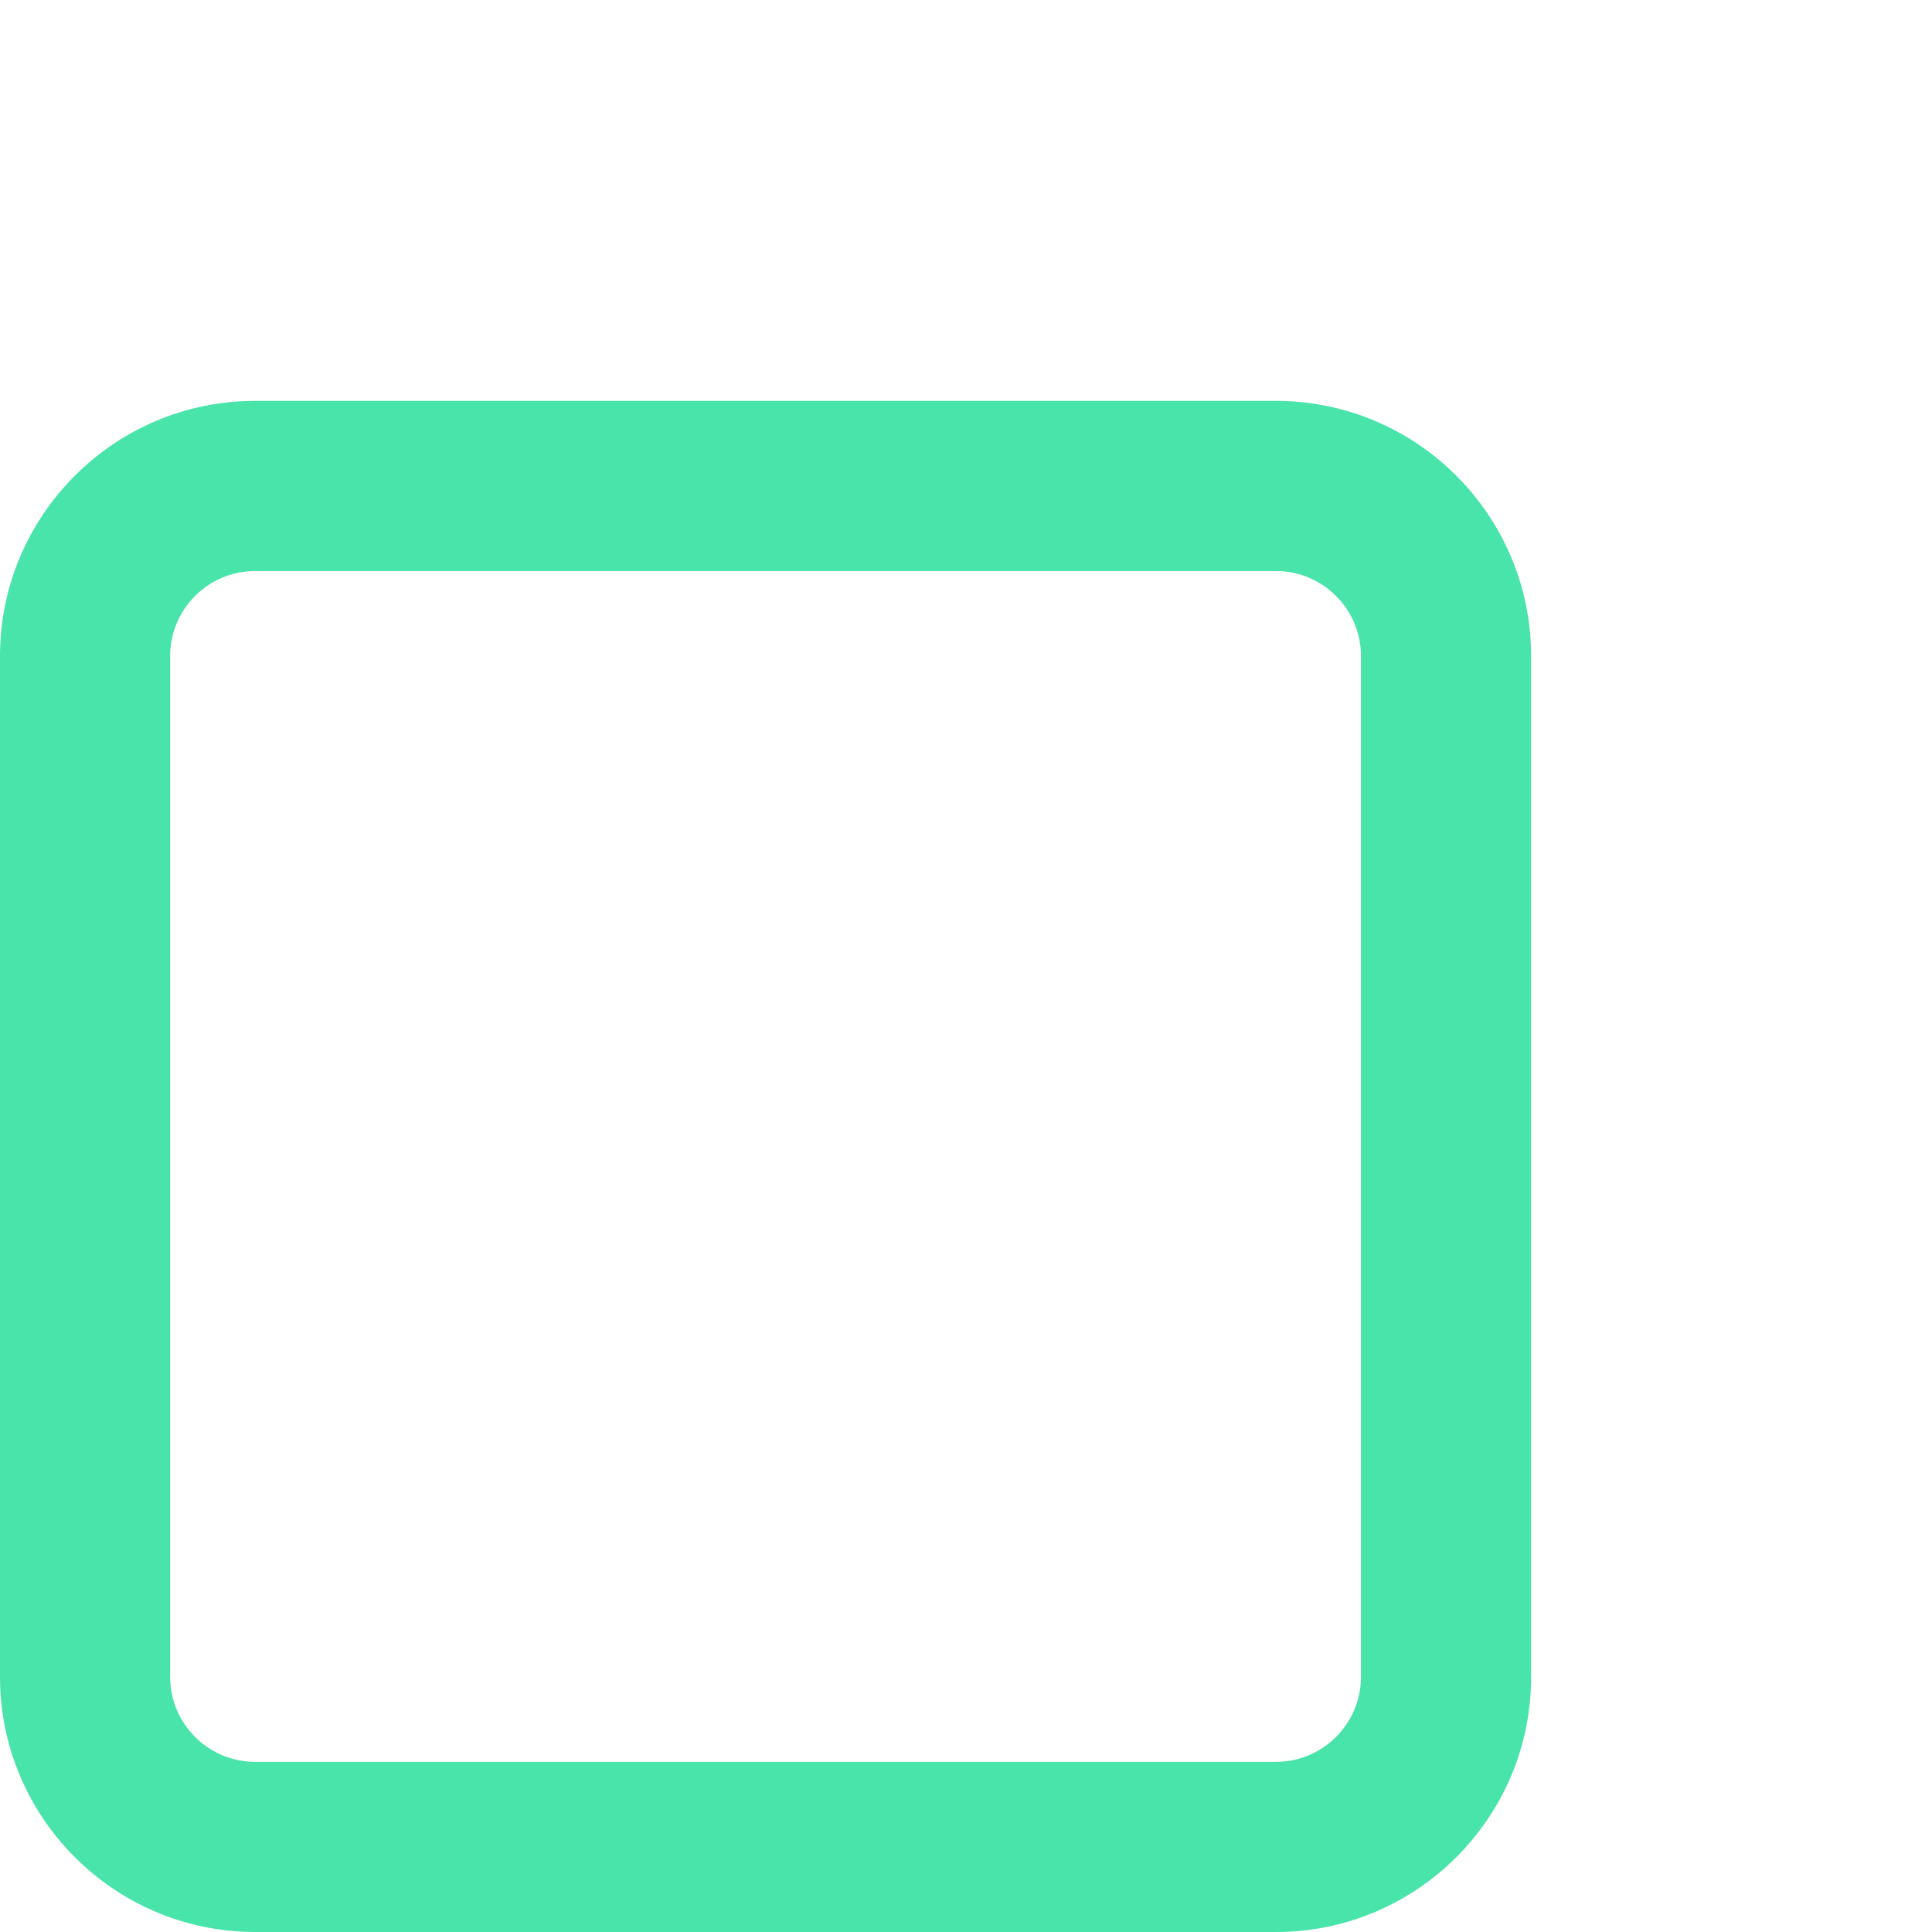
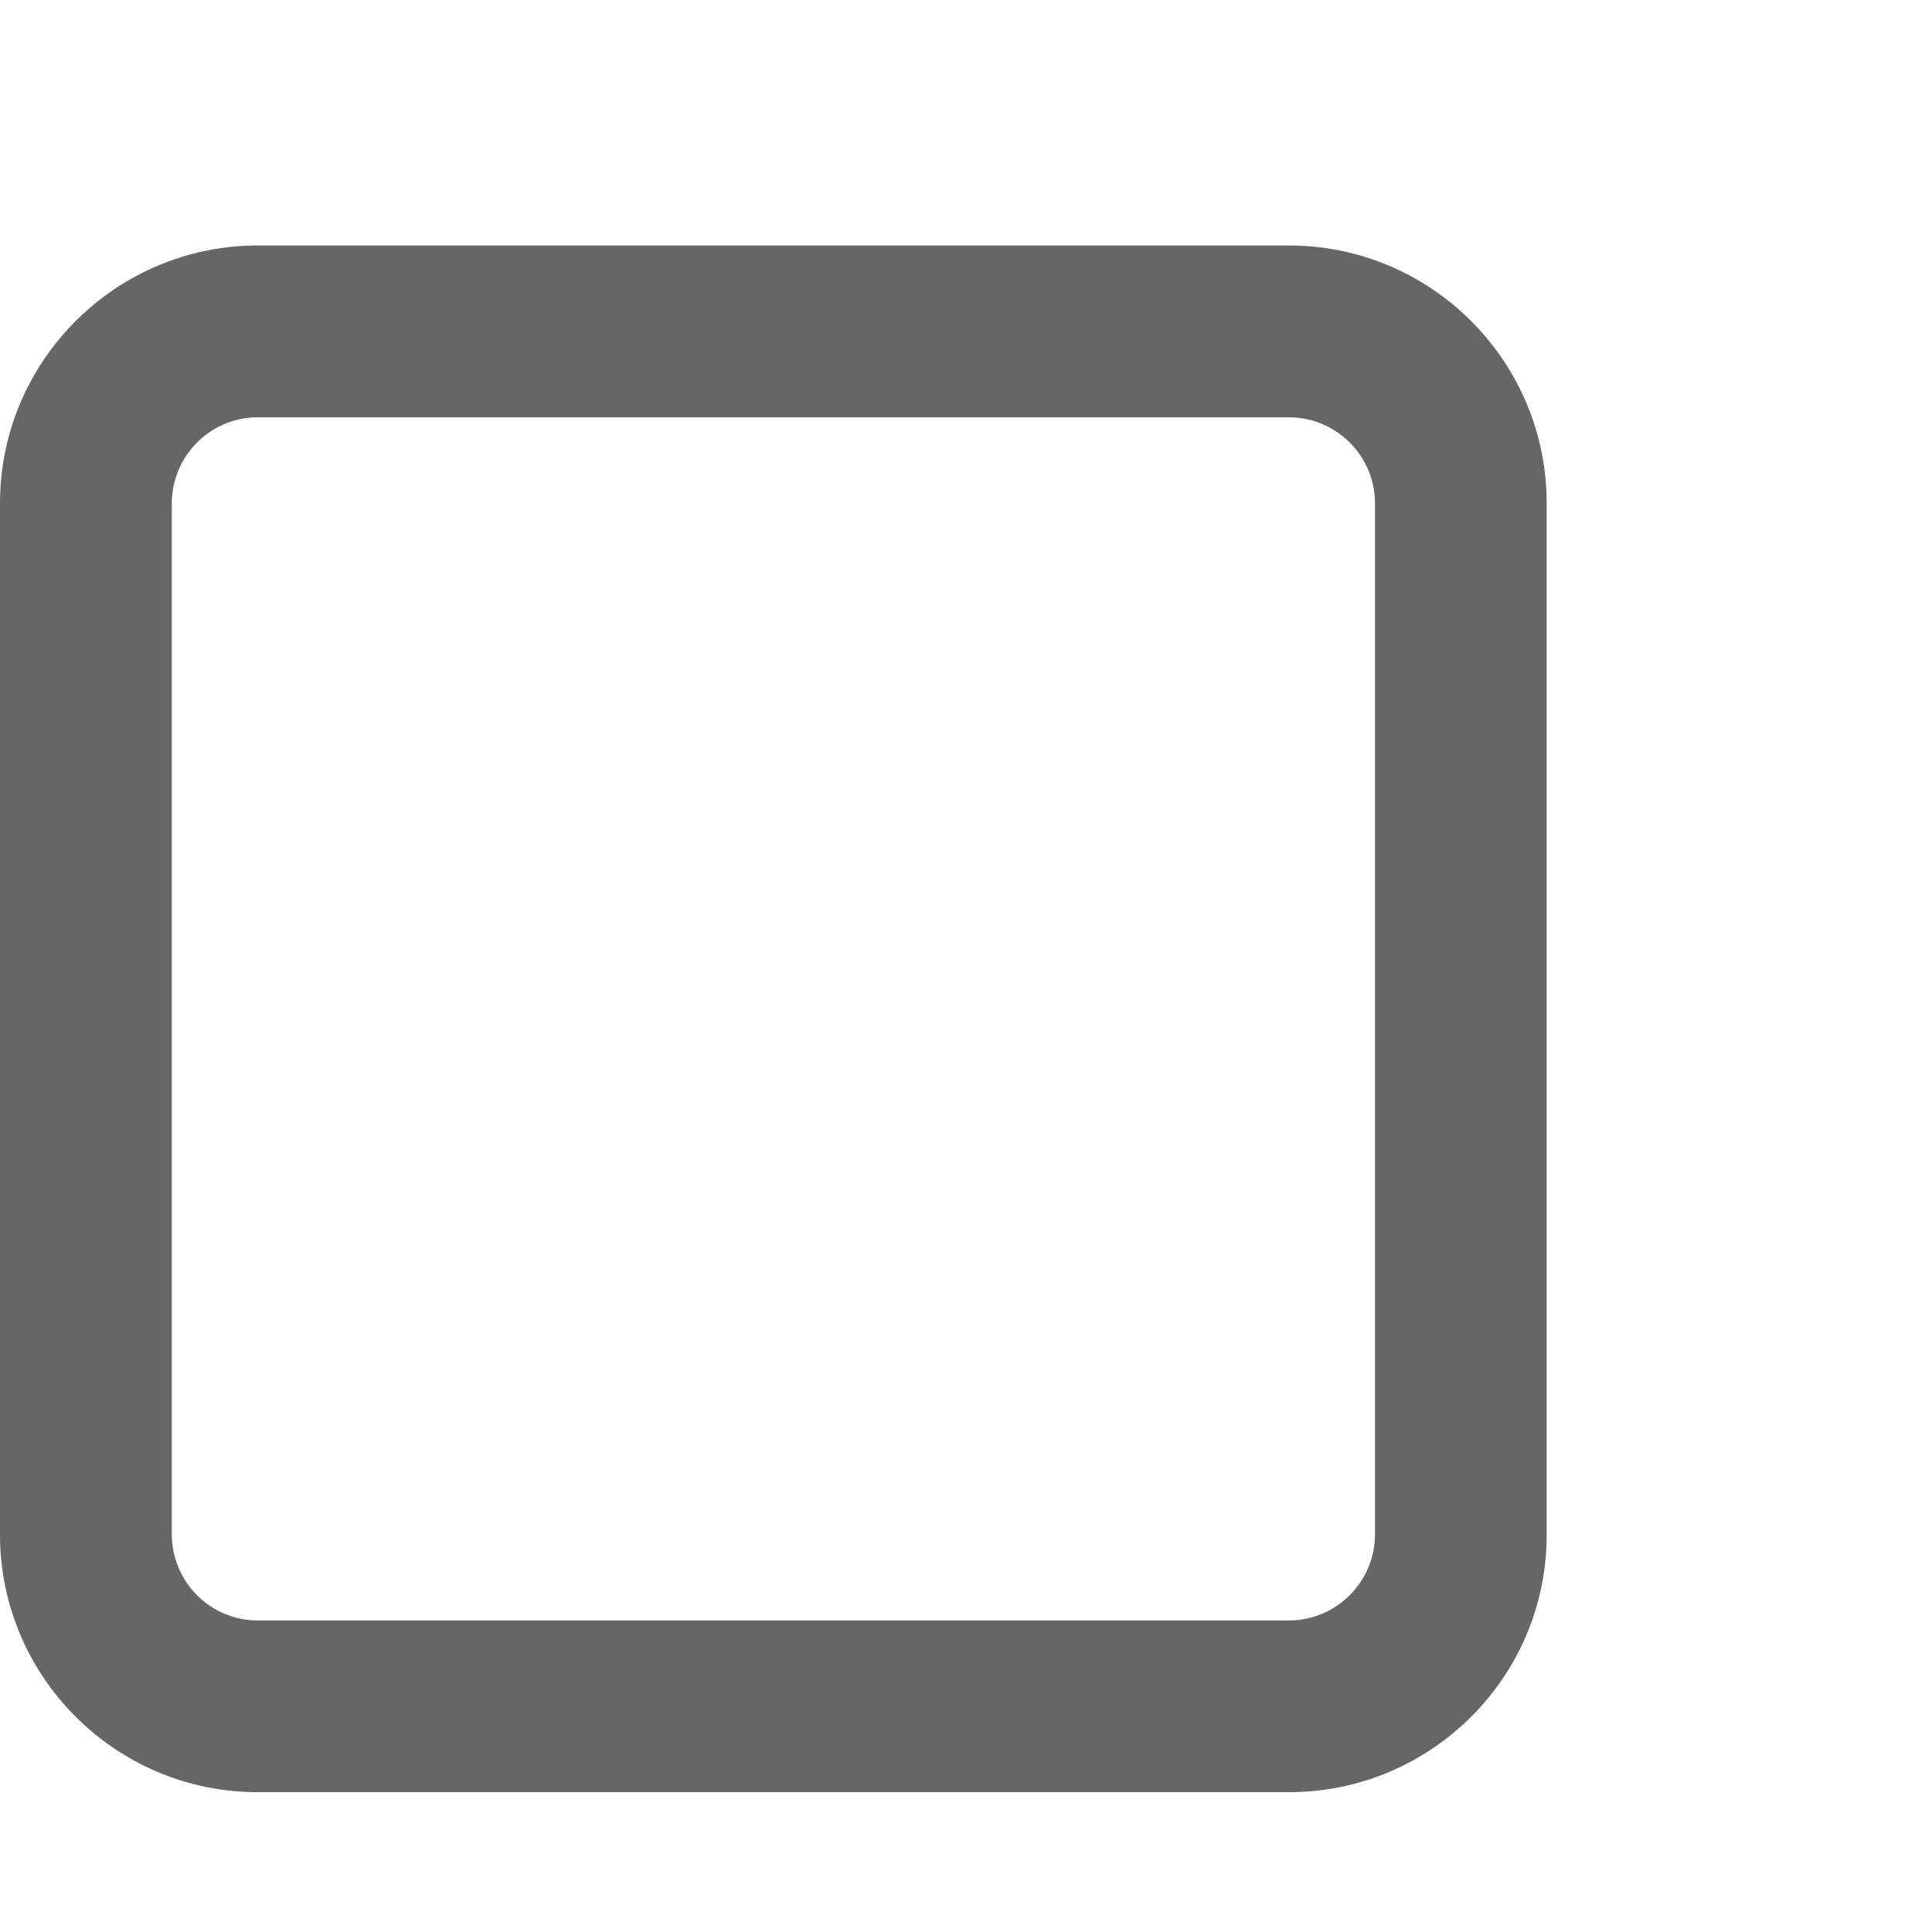
- <svg xmlns="http://www.w3.org/2000/svg" version="1.1" id="Calque_1" x="0px" y="0px" width="16px" height="16px" viewBox="0 4 16 16" enable-background="new 0 4 16 16" xml:space="preserve">
+ <svg xmlns="http://www.w3.org/2000/svg" version="1.1" id="Calque_1" x="0px" y="0px" width="16px" height="16px" viewBox="0 0 16 16" enable-background="new 0 0 16 16" xml:space="preserve">
  <g>
-     <path fill="#49E4A9" d="M10.567,20H2.113C0.948,20,0,19.052,0,17.887V9.433c0-1.165,0.948-2.113,2.113-2.113h8.454   c1.165,0,2.113,0.948,2.113,2.113v8.454C12.681,19.052,11.732,20,10.567,20z M2.113,8.729c-0.388,0-0.704,0.316-0.704,0.704v8.454   c0,0.388,0.316,0.704,0.704,0.704h8.454c0.388,0,0.704-0.316,0.704-0.704V9.433c0-0.388-0.316-0.704-0.704-0.704H2.113z" />
+     <path fill="#666666" d="M10.674,14.842h-8.54C0.958,14.842,0,13.886,0,12.707V4.168c0-1.177,0.958-2.135,2.134-2.135h8.54   c1.179,0,2.135,0.958,2.135,2.135v8.539C12.811,13.886,11.853,14.842,10.674,14.842z M2.134,3.456c-0.392,0-0.711,0.32-0.711,0.712   v8.539c0,0.393,0.319,0.713,0.711,0.713h8.54c0.393,0,0.713-0.32,0.713-0.713V4.168c0-0.393-0.32-0.712-0.713-0.712H2.134z" />
  </g>
</svg>
